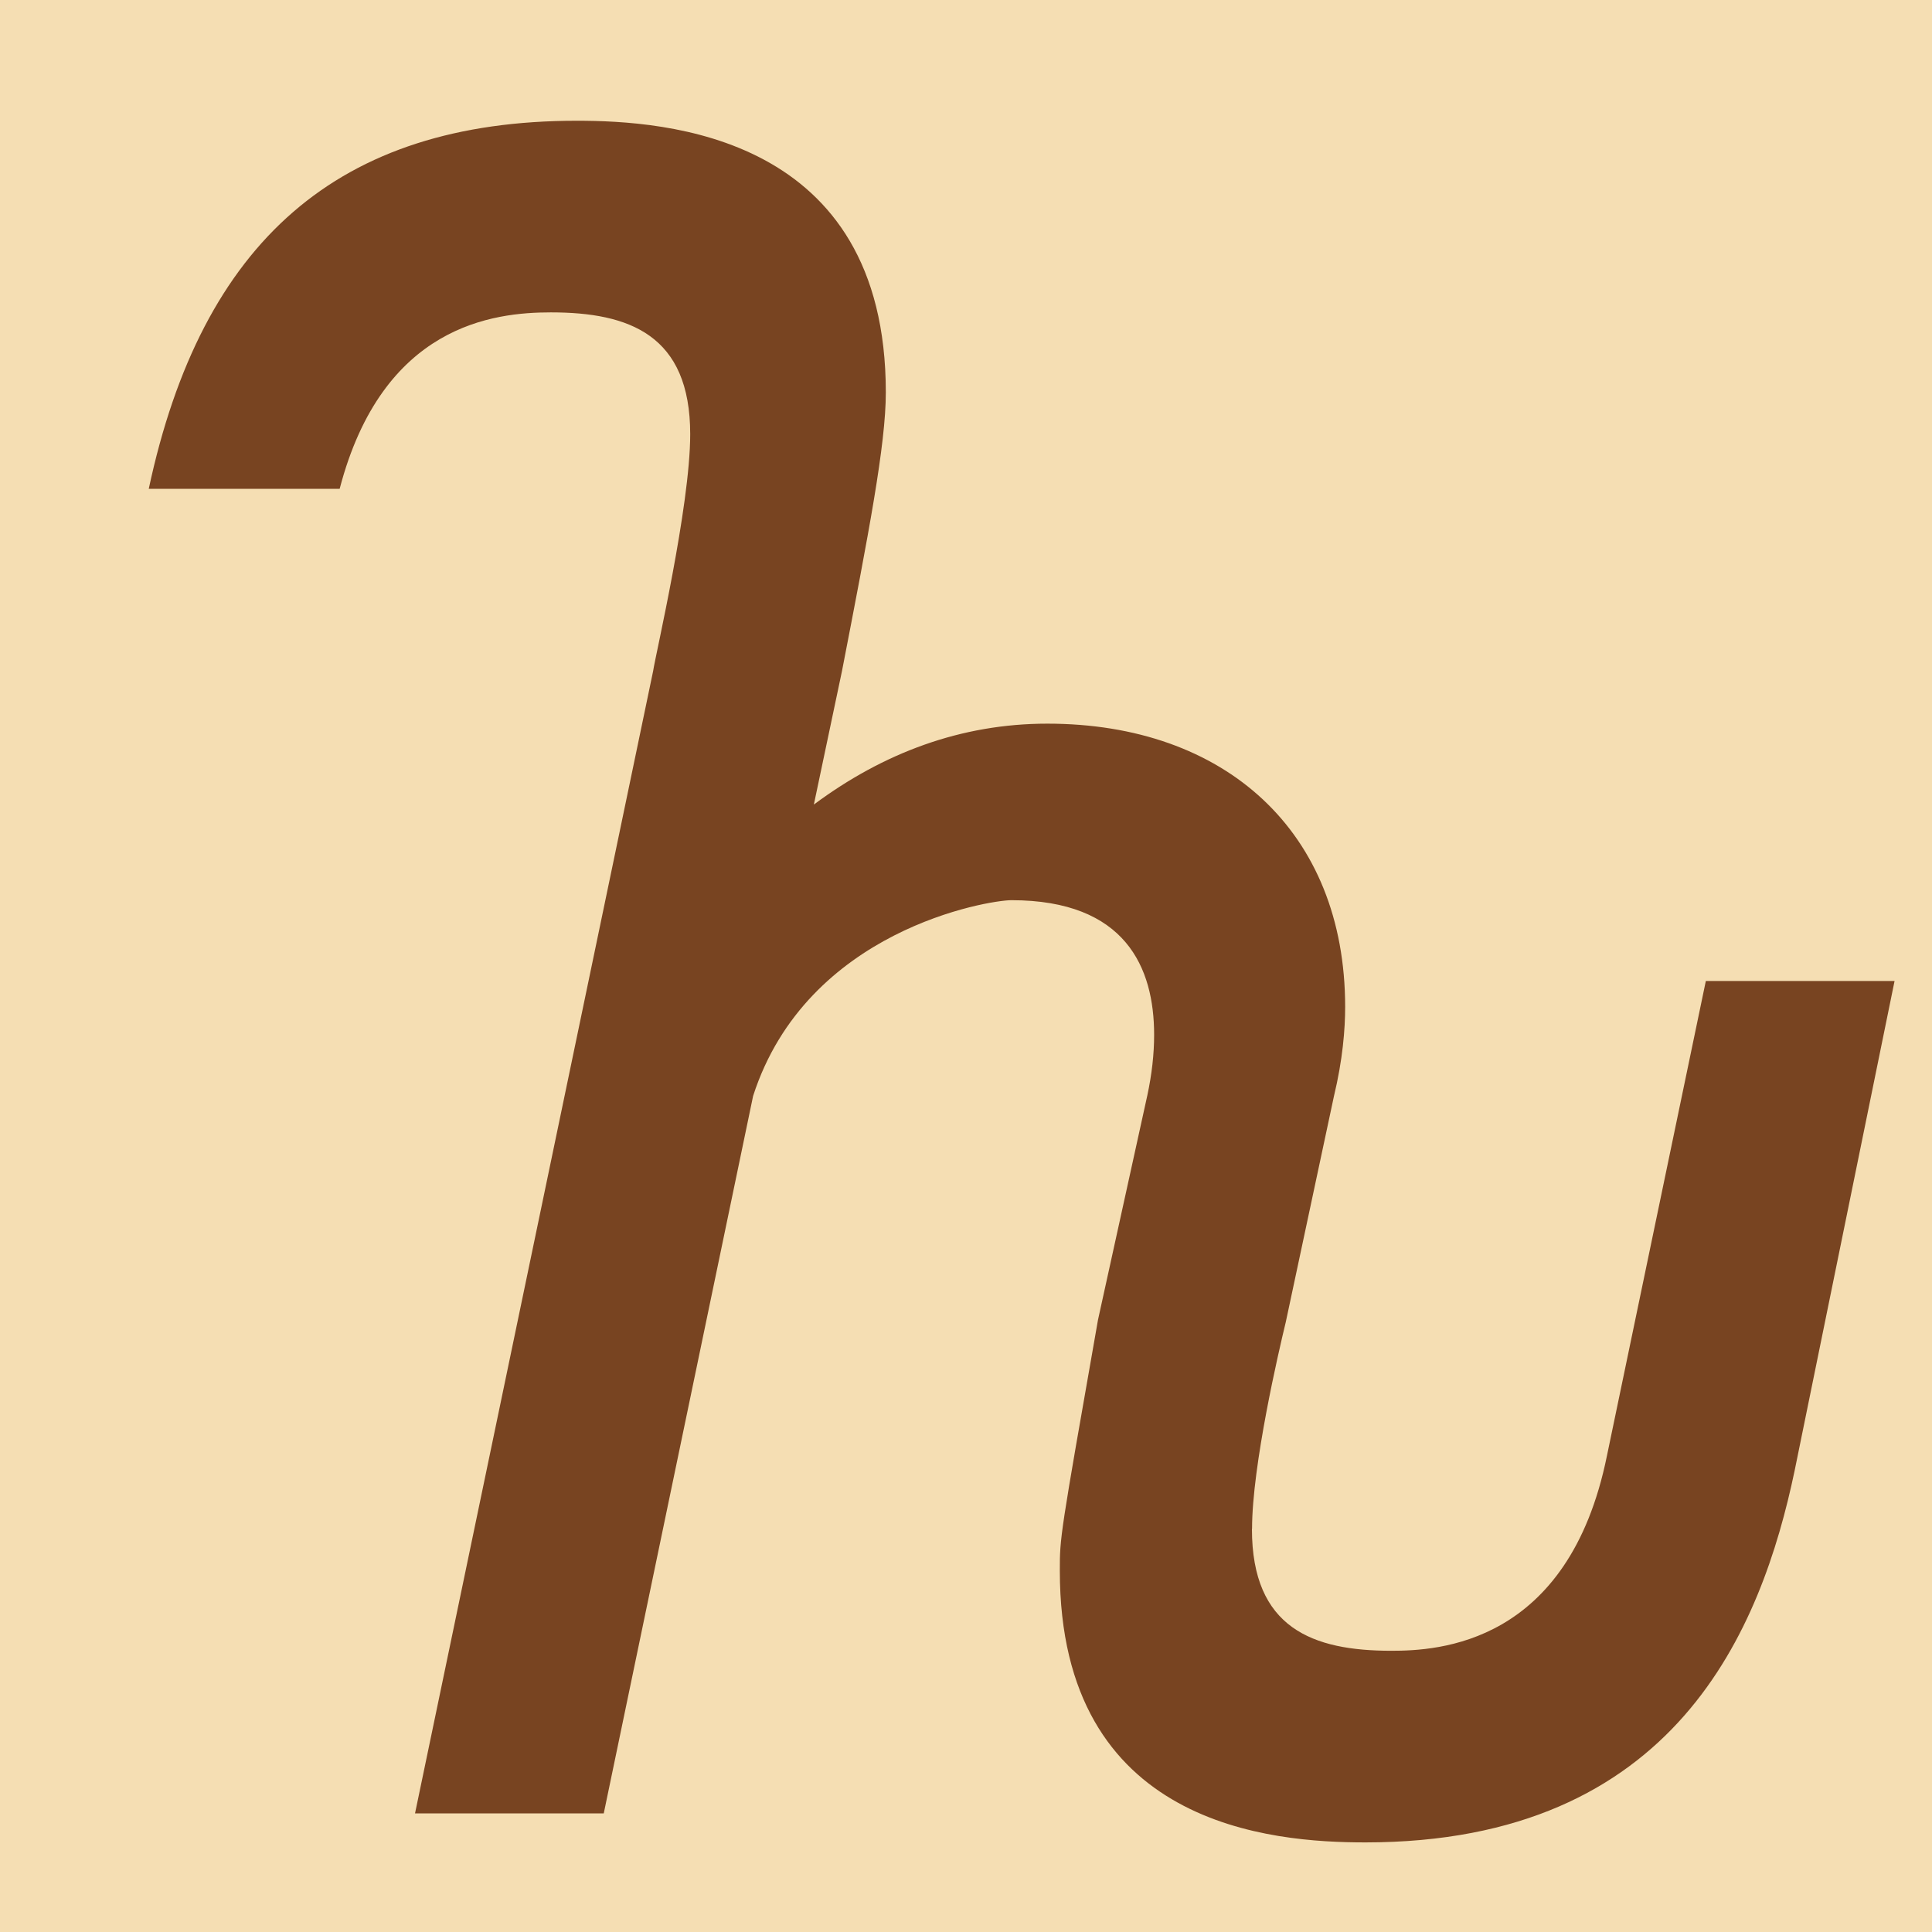
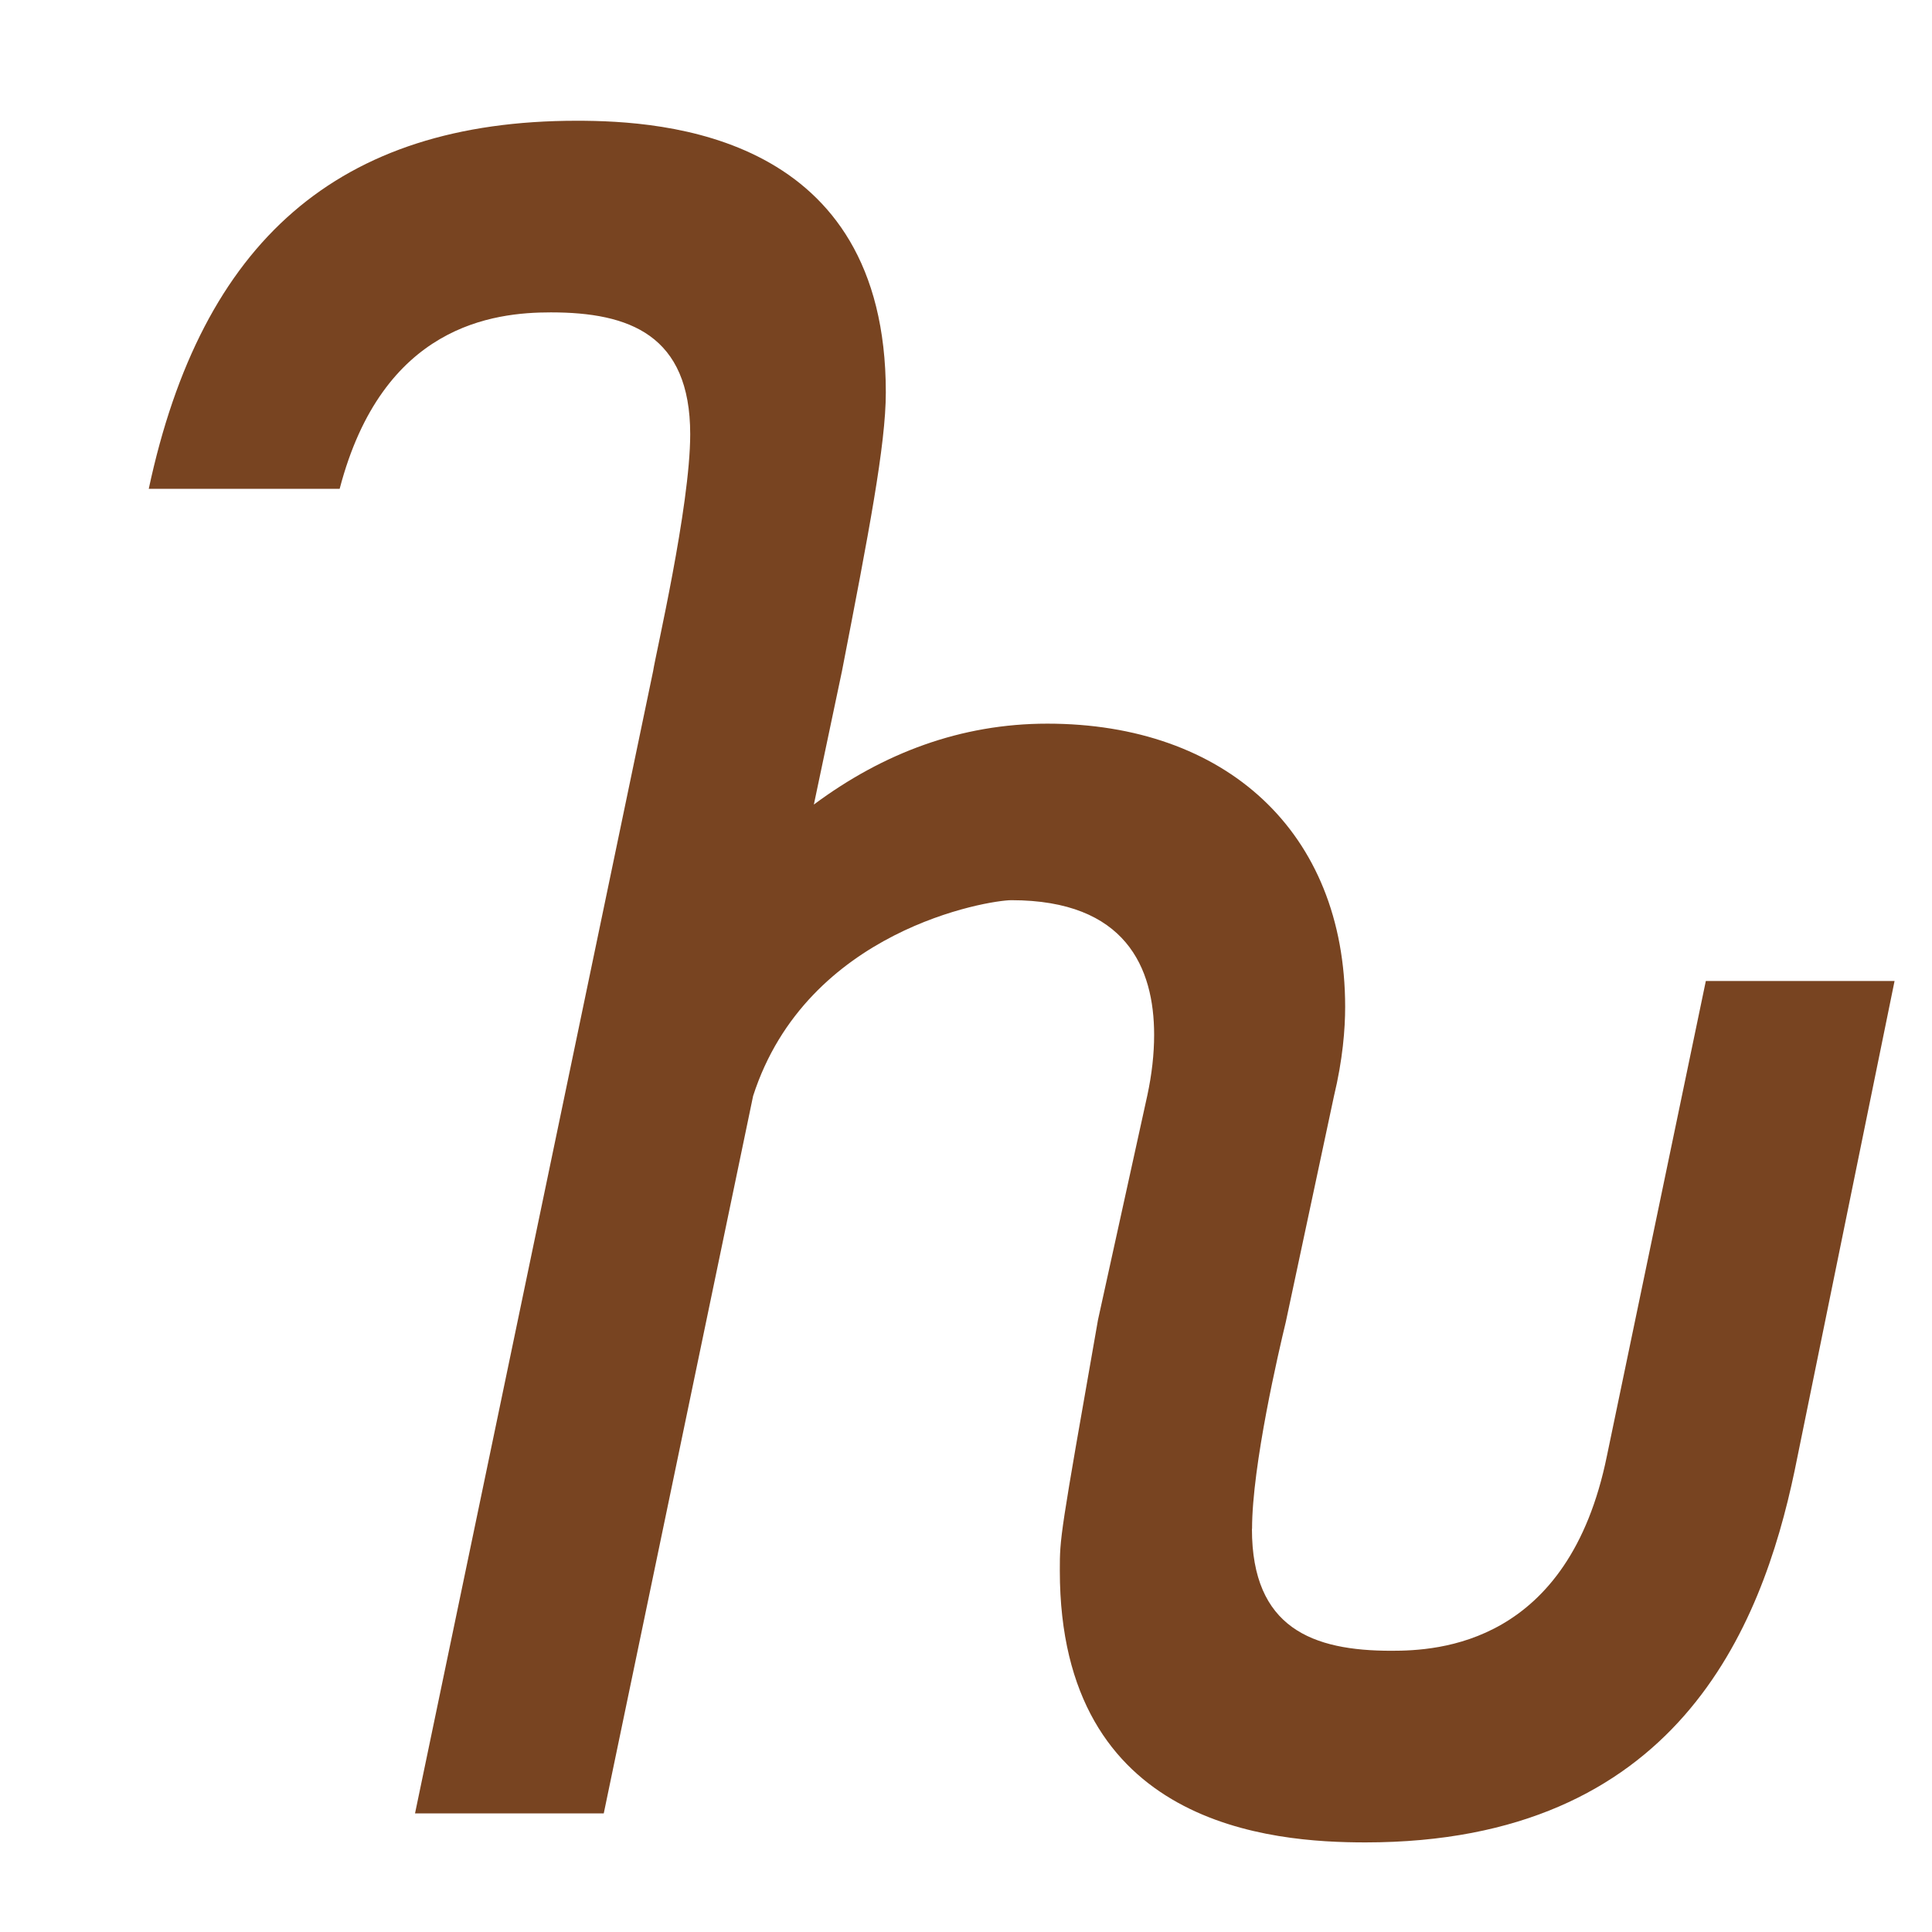
<svg xmlns="http://www.w3.org/2000/svg" width="16" height="16" viewBox="0 0 16 16" version="1.1" id="svg5" xml:space="preserve">
  <defs id="defs2" />
  <g id="layer1">
-     <rect style="opacity:1;fill:#f5deb3;stroke:none;stroke-width:4.438;stroke-linejoin:bevel;stop-color:#000000;fill-opacity:1" id="rect691" width="16" height="16" x="0" y="0" />
    <path d="m 10.368,12.662 c 0,0.823 0.505,1.009 1.154,1.009 0.384,0 1.468,-0.049 1.786,-1.615 l 0.819,-3.932 h 1.563 L 14.862,12.181 c -0.274,1.304 -0.979,3.077 -3.554,3.077 -0.771,0 -2.531,-0.129 -2.531,-2.25 0,-0.279 0,-0.279 0.316,-2.077 L 9.502,9.07 c 0.037,-0.173 0.056,-0.34 0.056,-0.5 0,-0.554 -0.234,-1.115 -1.182,-1.115 -0.187,0 -1.694,0.242 -2.139,1.621 L 5,15.018 H 3.437 L 5.409,5.557 C 5.427,5.431 5.716,4.195 5.716,3.596 c 0,-0.823 -0.505,-1.009 -1.154,-1.009 -0.472,0 -1.394,0.102 -1.749,1.461 H 1.232 C 1.67,1.998 2.802,1 4.777,1 c 0.725,0 2.559,0.112 2.559,2.25 0,0.433 -0.142,1.166 -0.363,2.307 L 6.74,6.663 C 7.314,6.236 7.958,5.993 8.674,5.993 c 1.47,0 2.466,0.891 2.466,2.346 0,0.183 -0.02,0.437 -0.093,0.74 l -0.399,1.871 c -0.057,0.235 -0.279,1.187 -0.279,1.711 z" id="path14750" style="fill:#784421;fill-opacity:1;stroke-width:1" />
  </g>
</svg>
